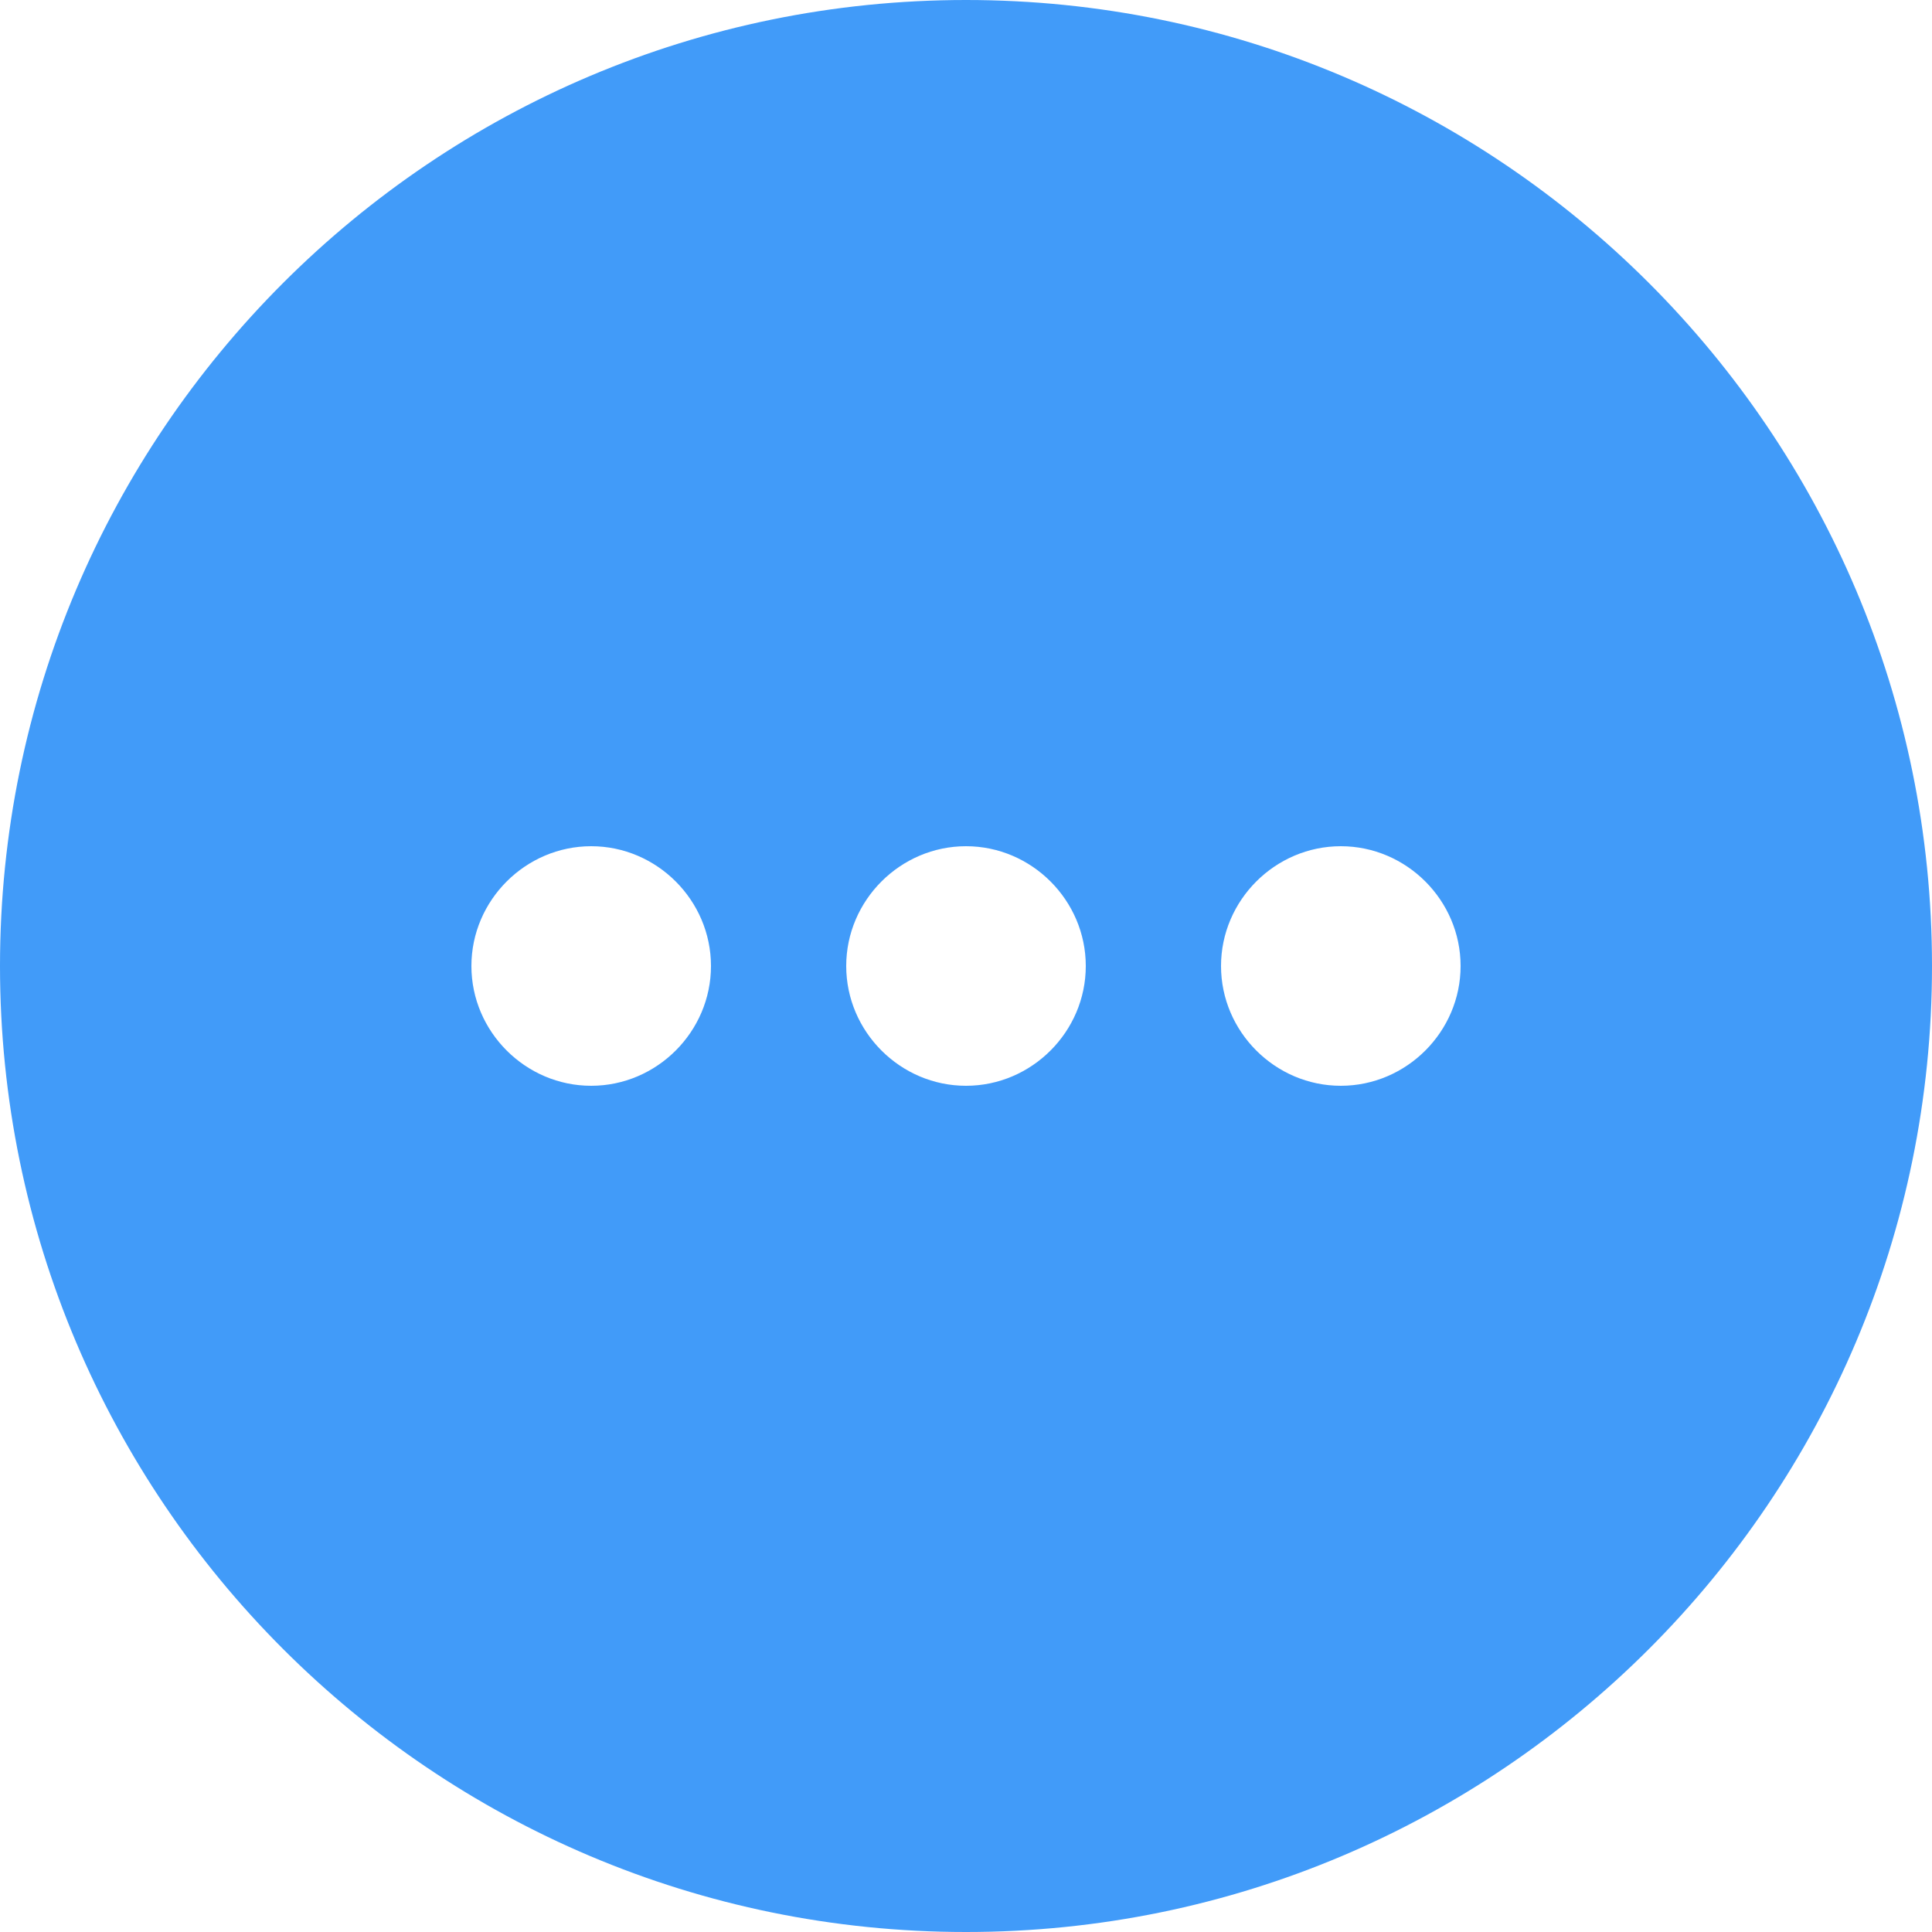
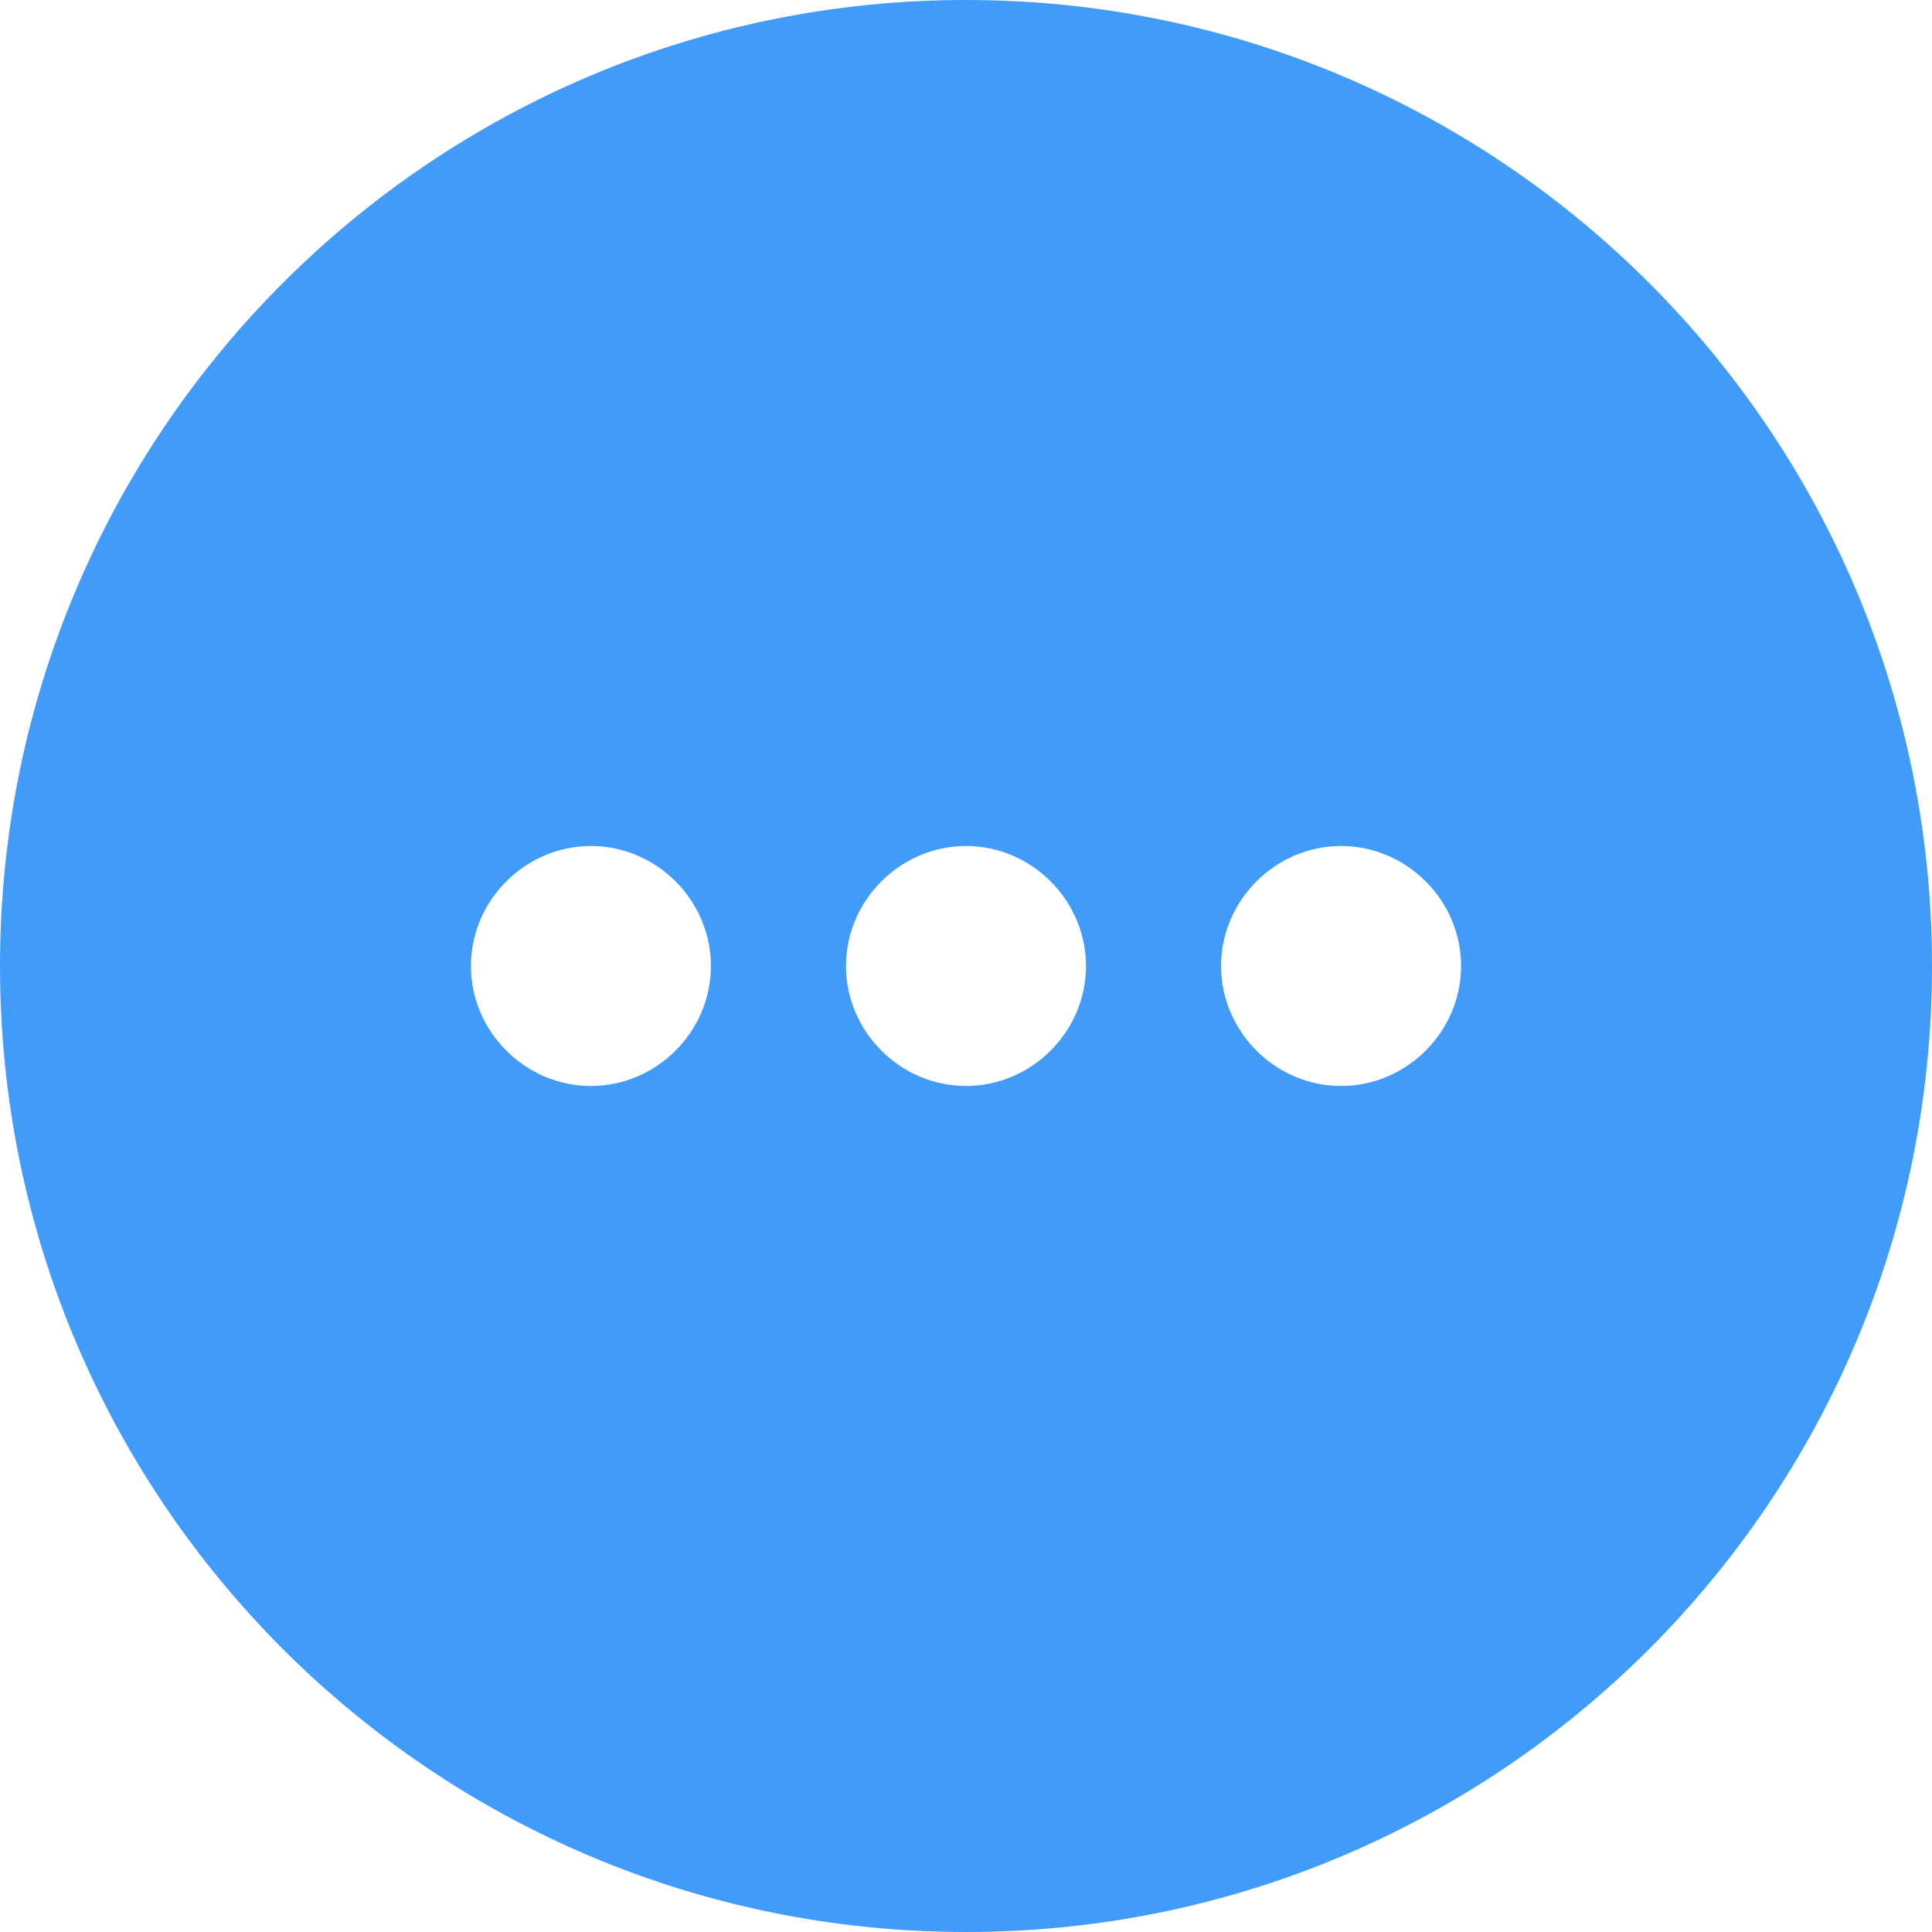
- <svg xmlns="http://www.w3.org/2000/svg" version="1.1" id="Capa_1" x="0px" y="0px" viewBox="0 0 50 50" style="enable-background:new 0 0 50 50;" xml:space="preserve">
+ <svg xmlns="http://www.w3.org/2000/svg" version="1.1" id="Capa_1" x="0px" y="0px" viewBox="0 0 256 256" style="enable-background:new 0 0 256 256;" xml:space="preserve">
  <style type="text/css">
	.st0{fill:#419BF9;}
</style>
  <g>
-     <path class="st0" d="M25,0C11.2,0,0,11.2,0,25s11.2,25,25,25s25-11.2,25-25S38.8,0,25,0z M15.3,28.1c-1.7,0-3.1-1.4-3.1-3.1   s1.4-3.1,3.1-3.1s3.1,1.4,3.1,3.1S17,28.1,15.3,28.1z M25,28.1c-1.7,0-3.1-1.4-3.1-3.1s1.4-3.1,3.1-3.1s3.1,1.4,3.1,3.1   S26.7,28.1,25,28.1z M34.7,28.1c-1.7,0-3.1-1.4-3.1-3.1s1.4-3.1,3.1-3.1s3.1,1.4,3.1,3.1S36.4,28.1,34.7,28.1z" />
+     <path class="st0" d="M128,0C57.3,0,0,57.3,0,128s57.3,128,128,128s128-57.3,128-128S198.7,0,128,0z M78.3,143.9   c-8.7,0-15.9-7.2-15.9-15.9s7.2-15.9,15.9-15.9s15.9,7.2,15.9,15.9S87,143.9,78.3,143.9z M128,143.9c-8.7,0-15.9-7.2-15.9-15.9   s7.2-15.9,15.9-15.9s15.9,7.2,15.9,15.9S136.7,143.9,128,143.9z M177.7,143.9c-8.7,0-15.9-7.2-15.9-15.9s7.2-15.9,15.9-15.9   c8.7,0,15.9,7.2,15.9,15.9S186.4,143.9,177.7,143.9z" />
  </g>
</svg>
